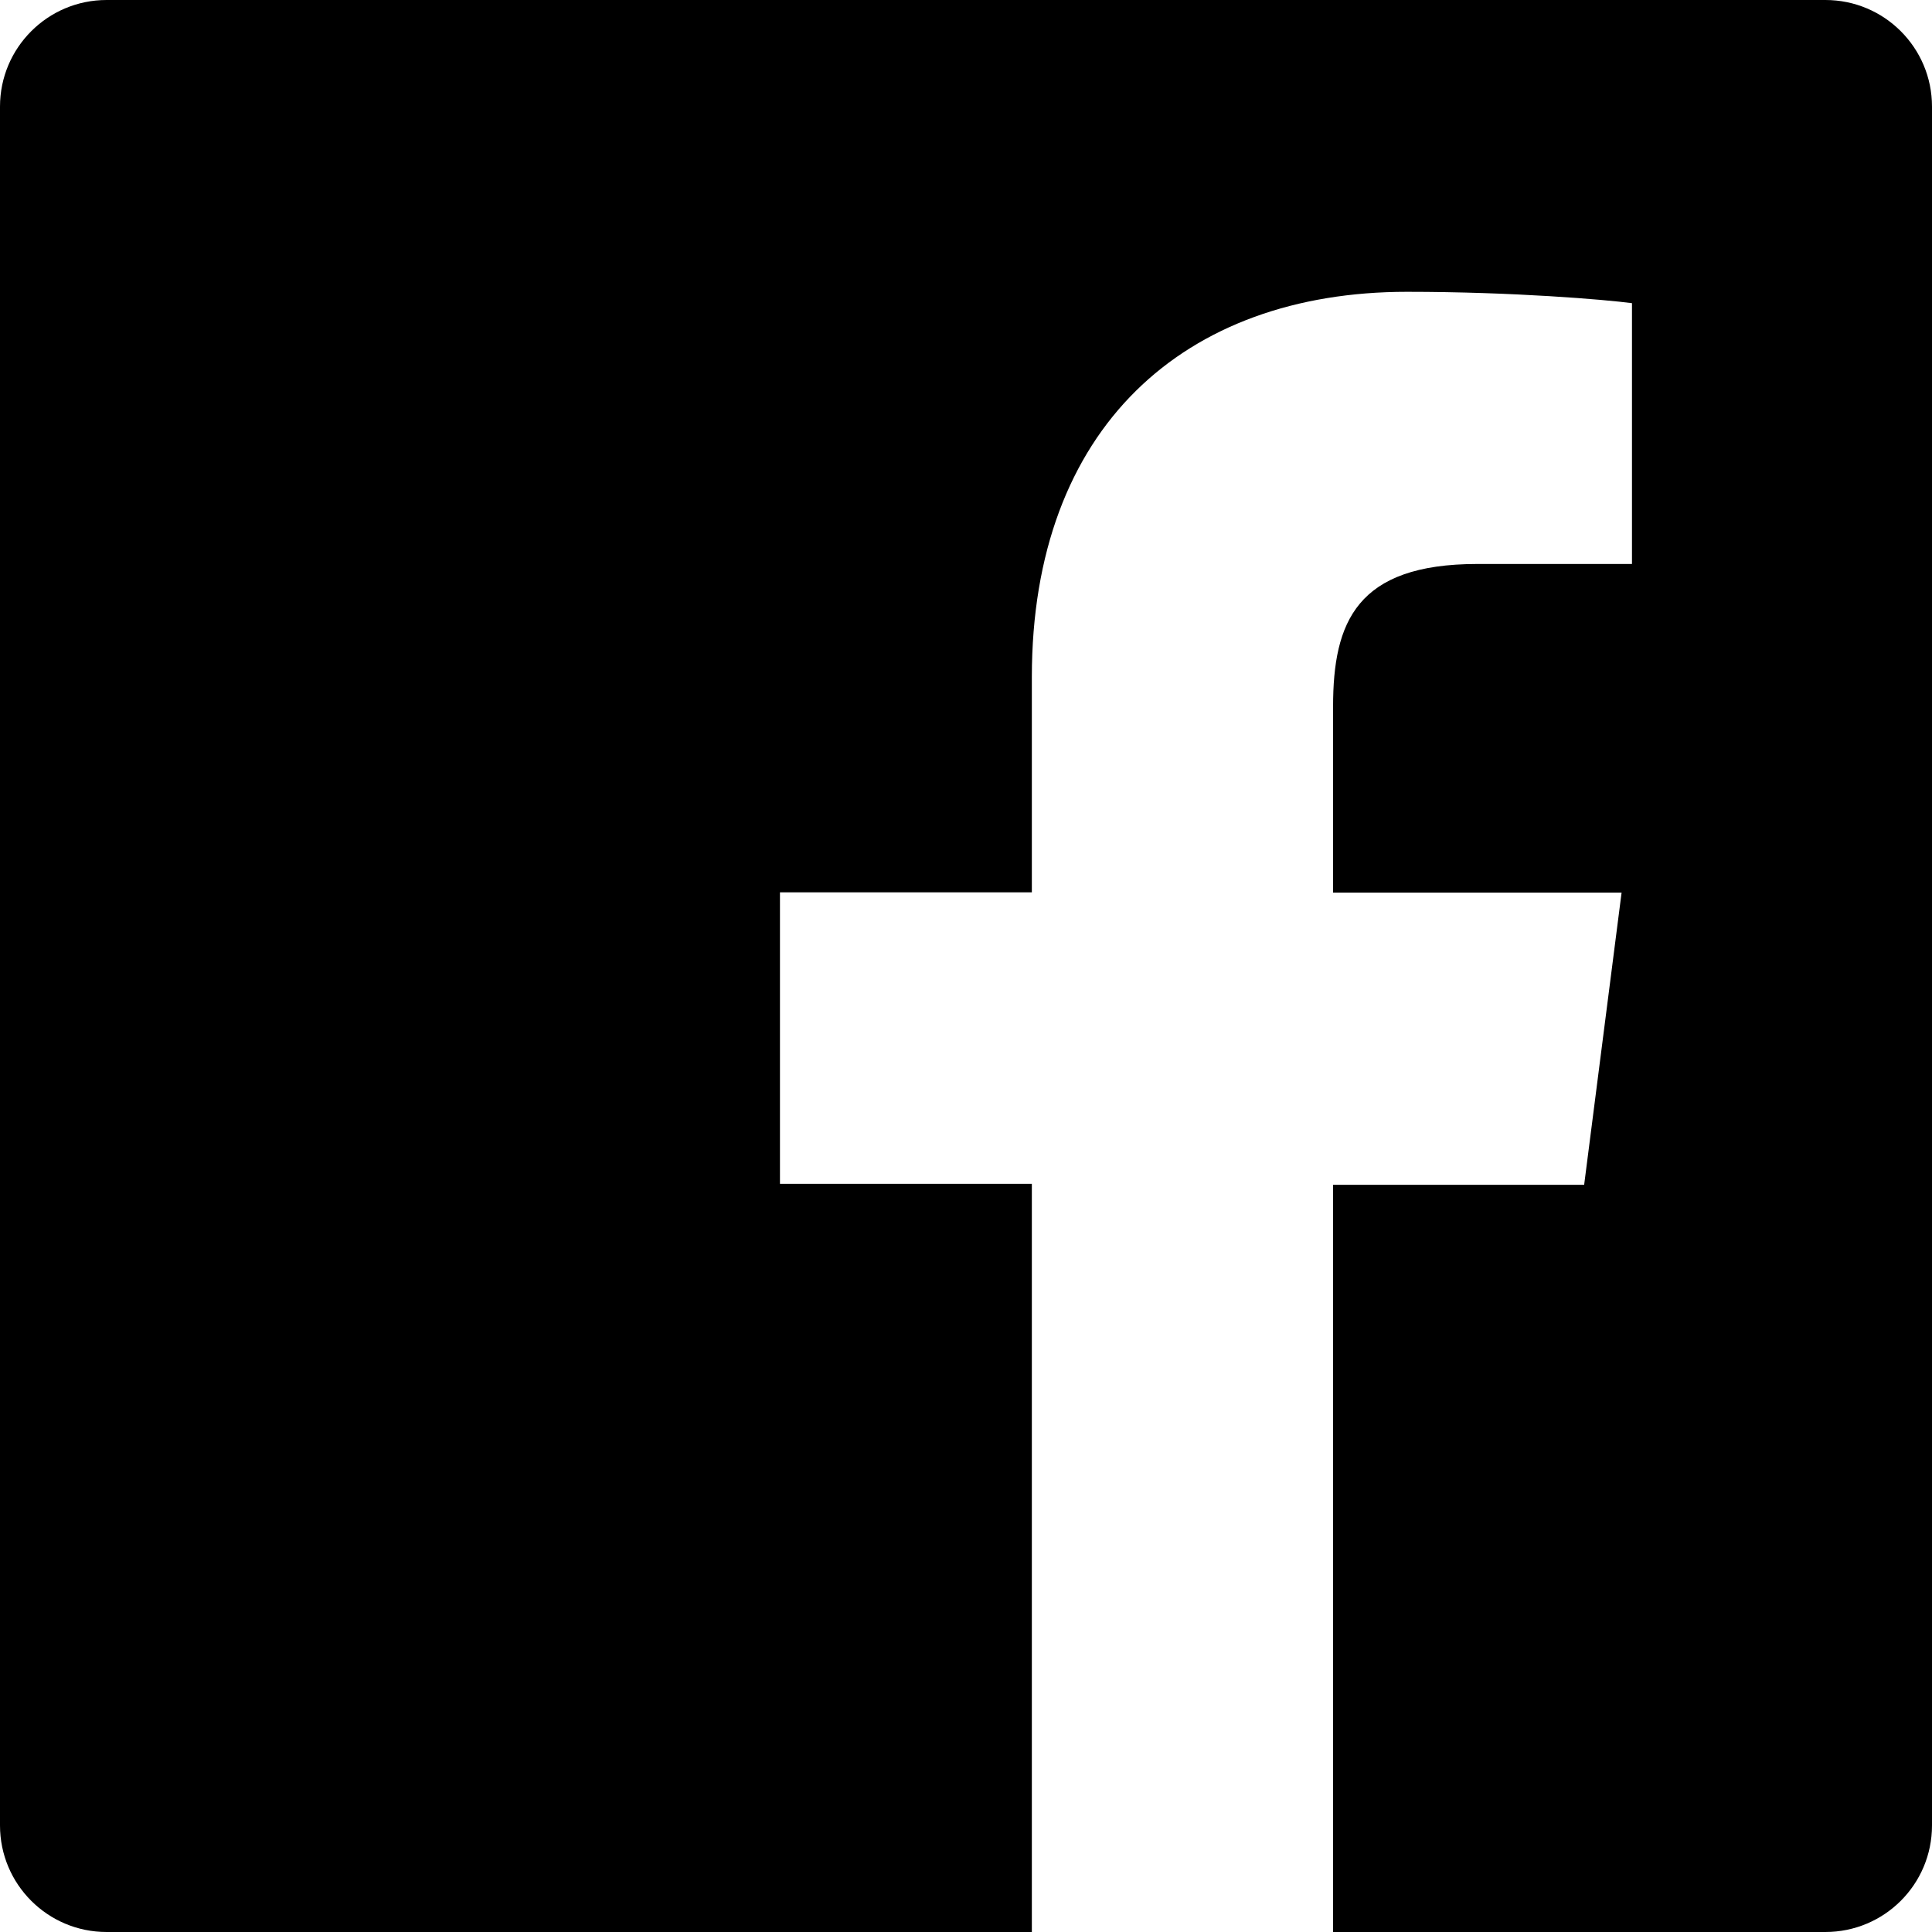
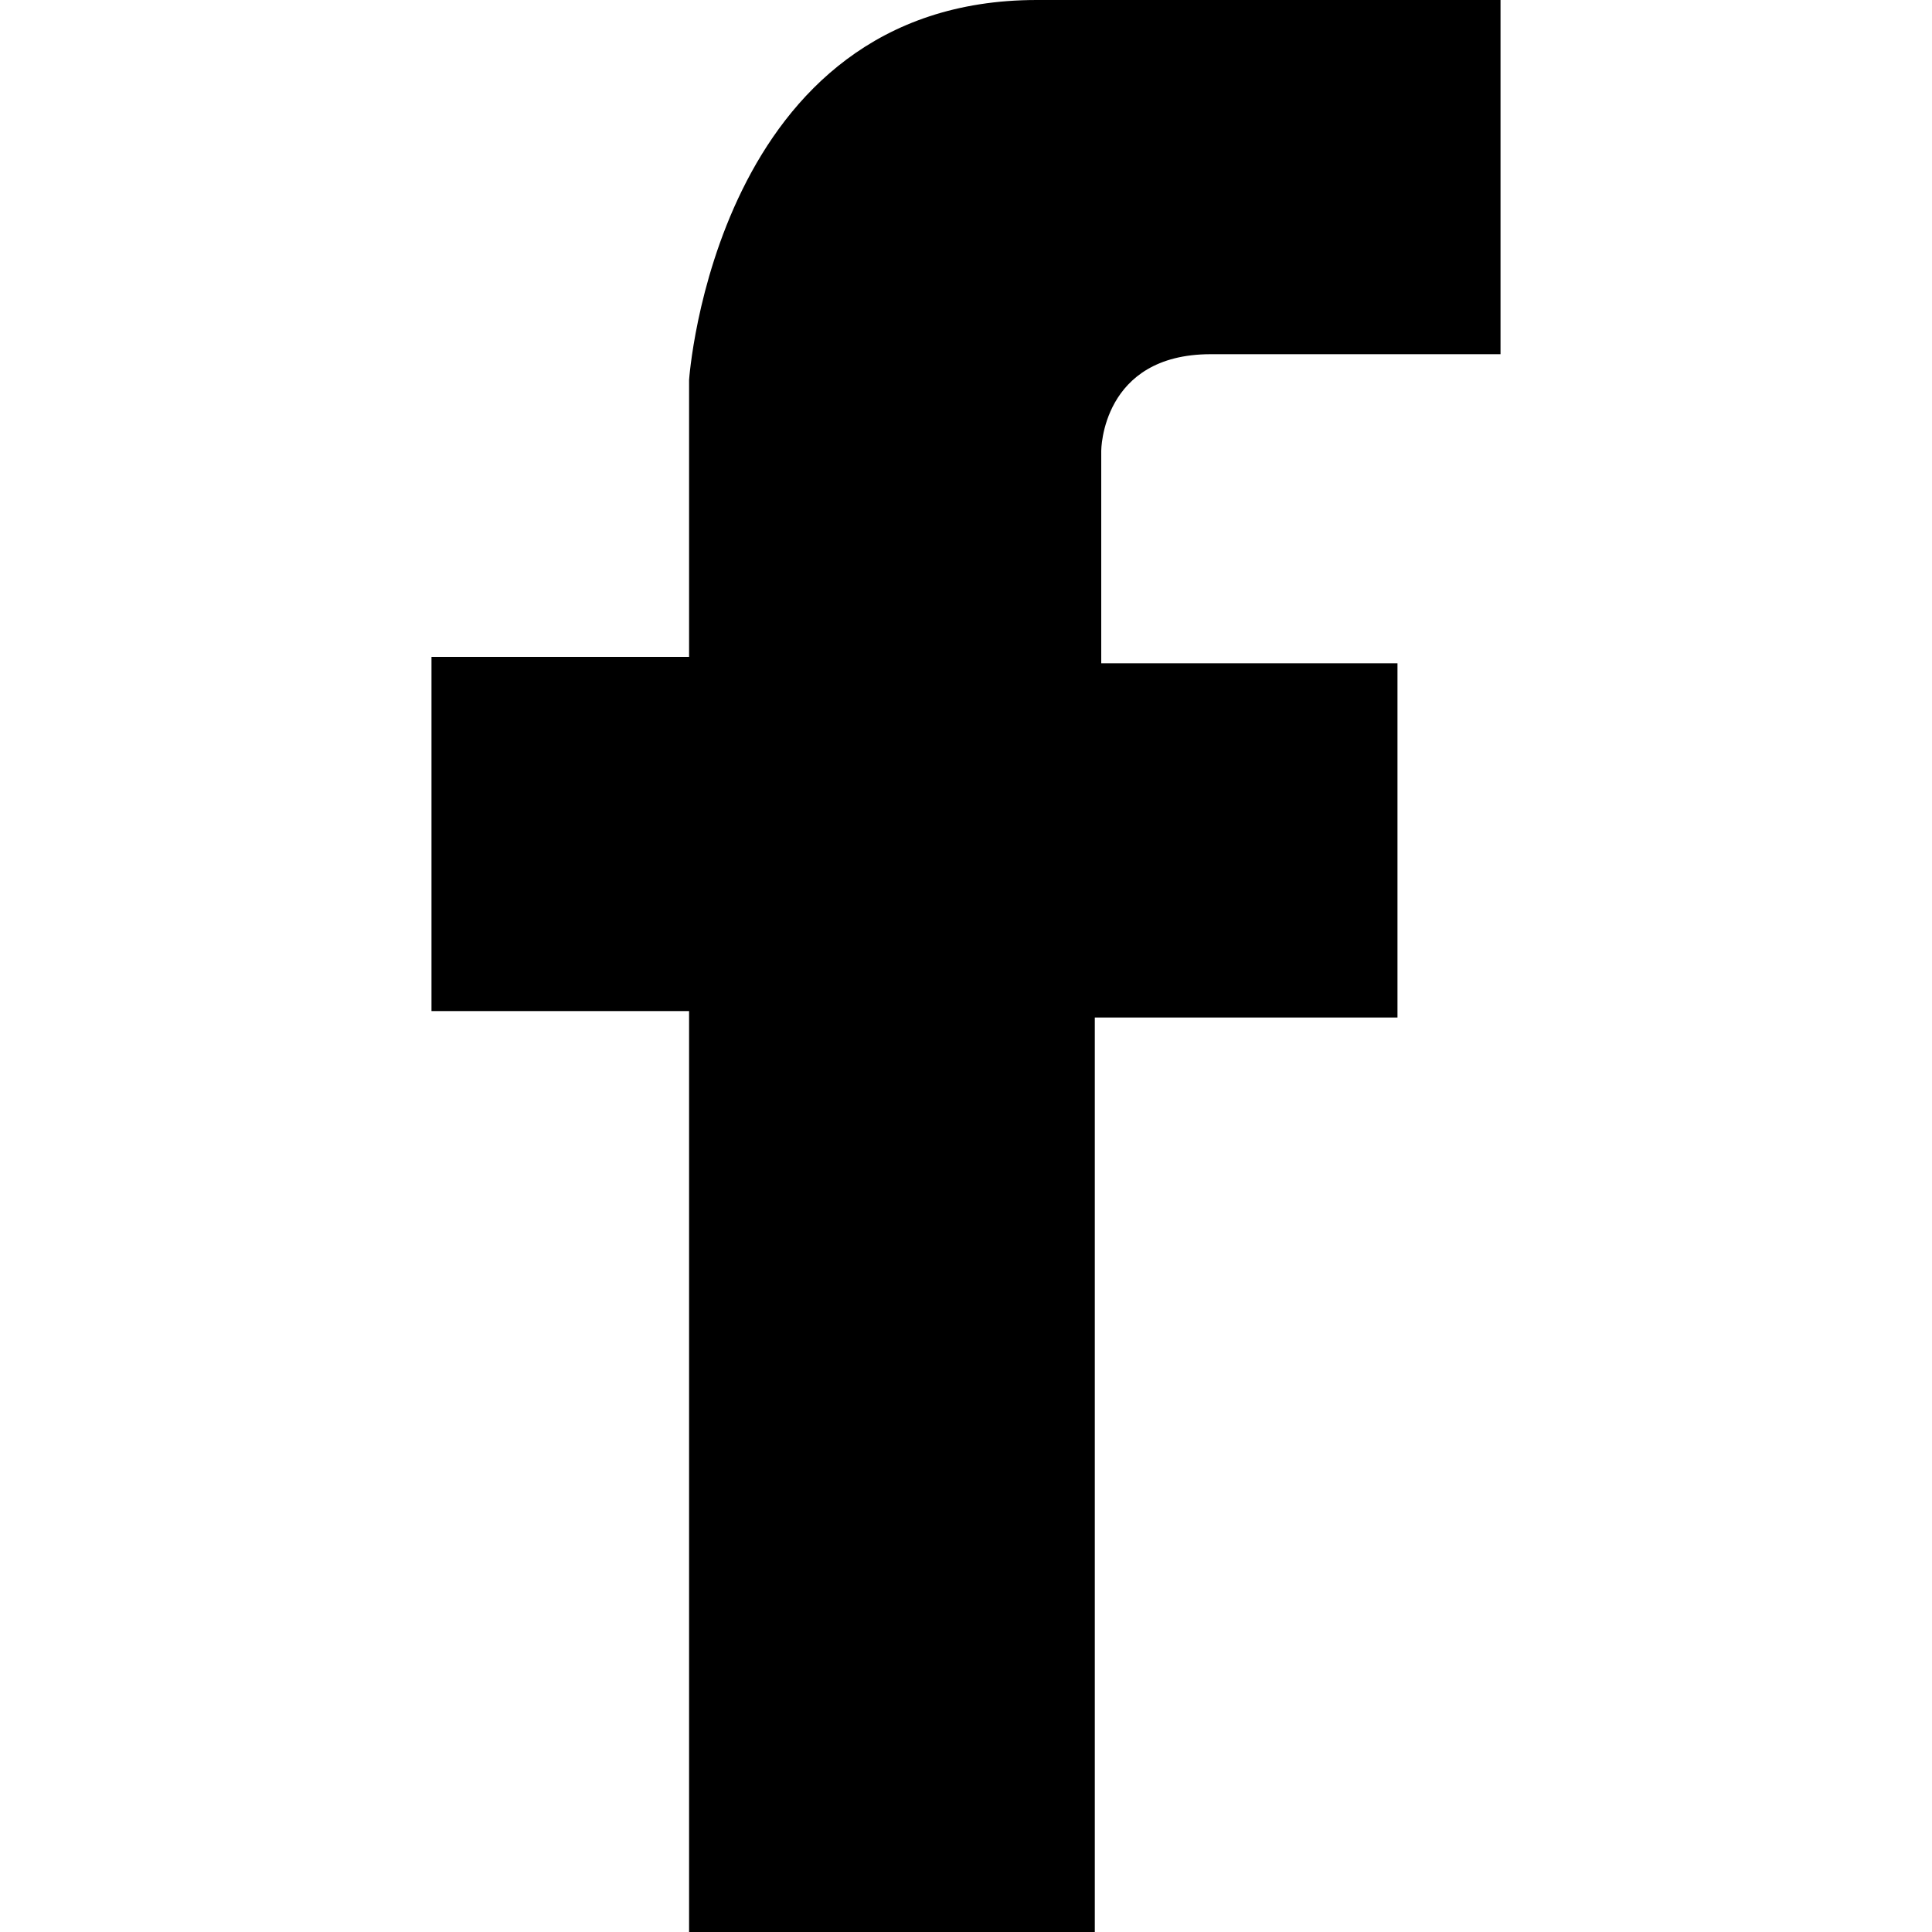
- <svg xmlns="http://www.w3.org/2000/svg" t="1565324733148" class="icon" viewBox="0 0 1024 1024" version="1.1" p-id="1110" width="200" height="200">
+ <svg xmlns="http://www.w3.org/2000/svg" t="1565453264164" class="icon" viewBox="0 0 1024 1024" version="1.1" p-id="1109" width="200" height="200">
  <defs>
    <style type="text/css" />
  </defs>
-   <path d="M967.509 0H56.491C25.301 0 0 25.301 0 56.491v911.019C0 998.741 25.301 1024 56.491 1024h490.411v-396.544H413.397v-154.496h133.504V358.827c0-132.224 80.811-204.16 198.784-204.16 56.533 0 105.131 4.139 119.296 6.016v138.24h-81.963c-64 0-76.459 30.763-76.459 75.563v98.603h152.917l-19.84 154.88H706.56V1024h260.907c31.275 0 56.533-25.259 56.533-56.491V56.491C1024 25.301 998.741 0 967.509 0" fill="" p-id="1111" />
+   <path d="M740.693 539.307l0-187.733-157.013 0L583.68 238.933c0 0 0-51.2 58.027-51.2 58.027 0 153.6 0 153.6 0L795.307 0 549.547 0C378.88 0 365.227 201.387 365.227 201.387l0 146.773-136.533 0 0 187.733 136.533 0L365.227 1024l215.04 0L580.267 539.307 740.693 539.307z" p-id="1110" />
</svg>
